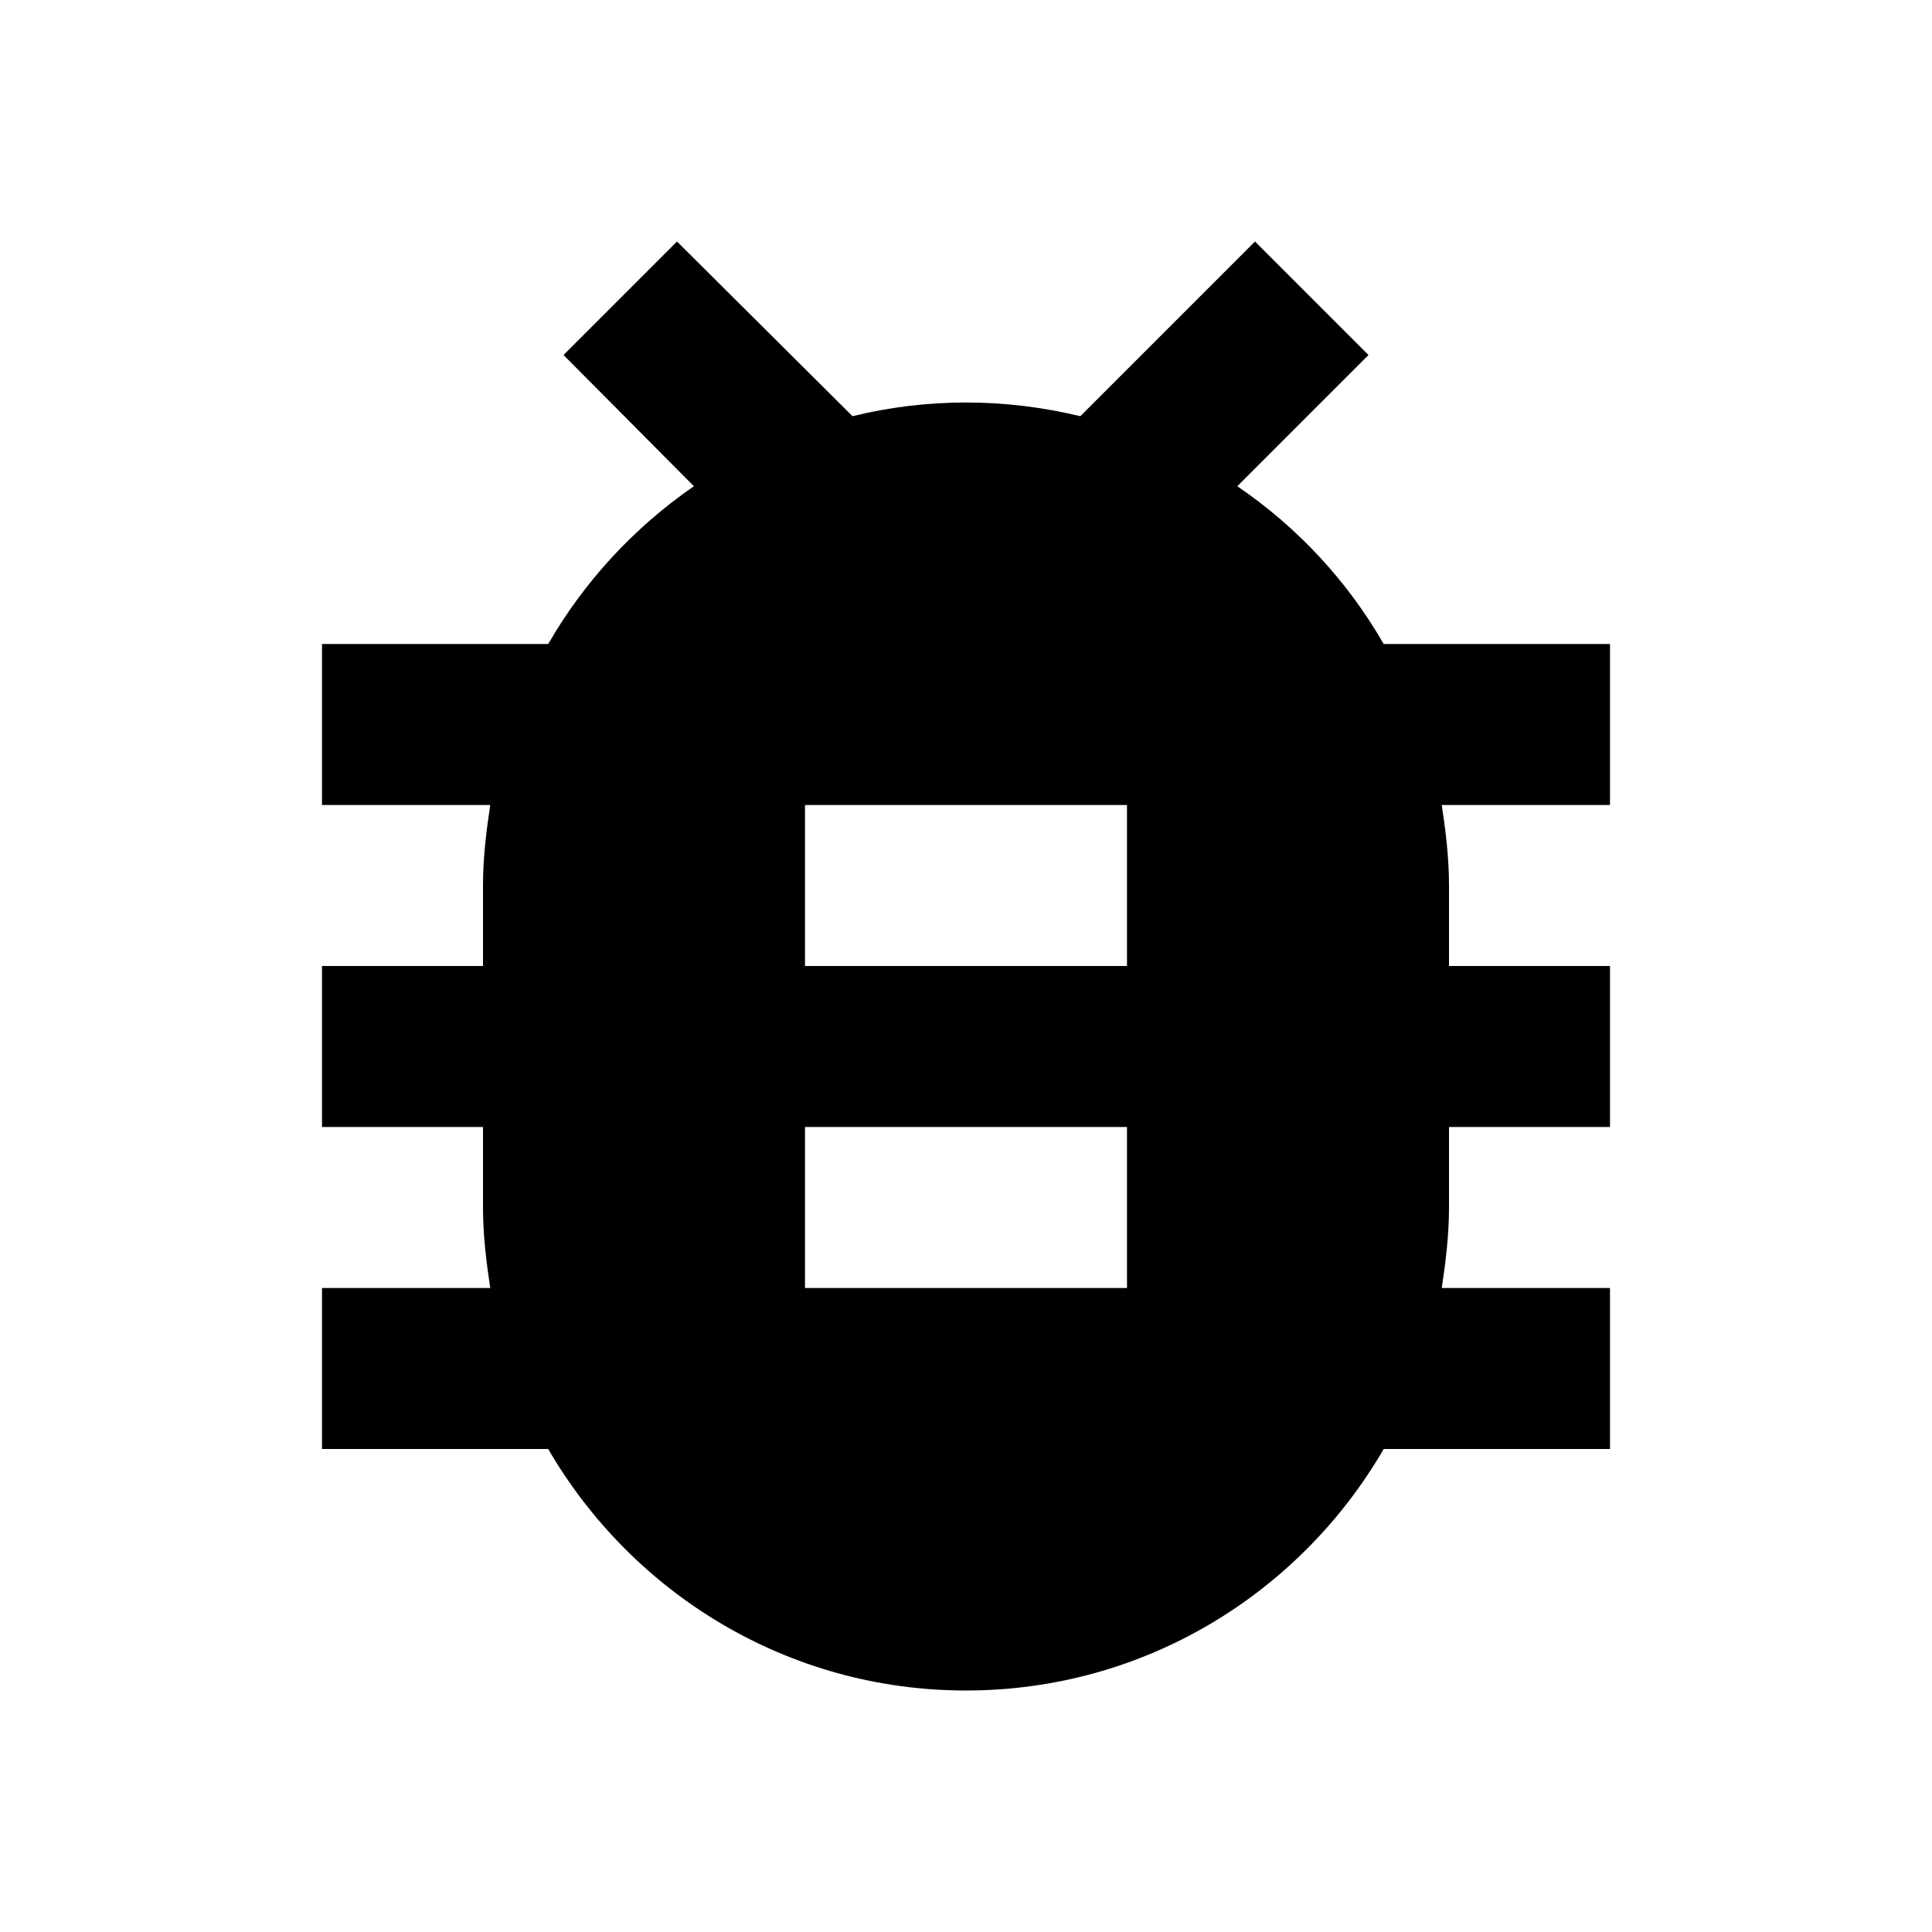
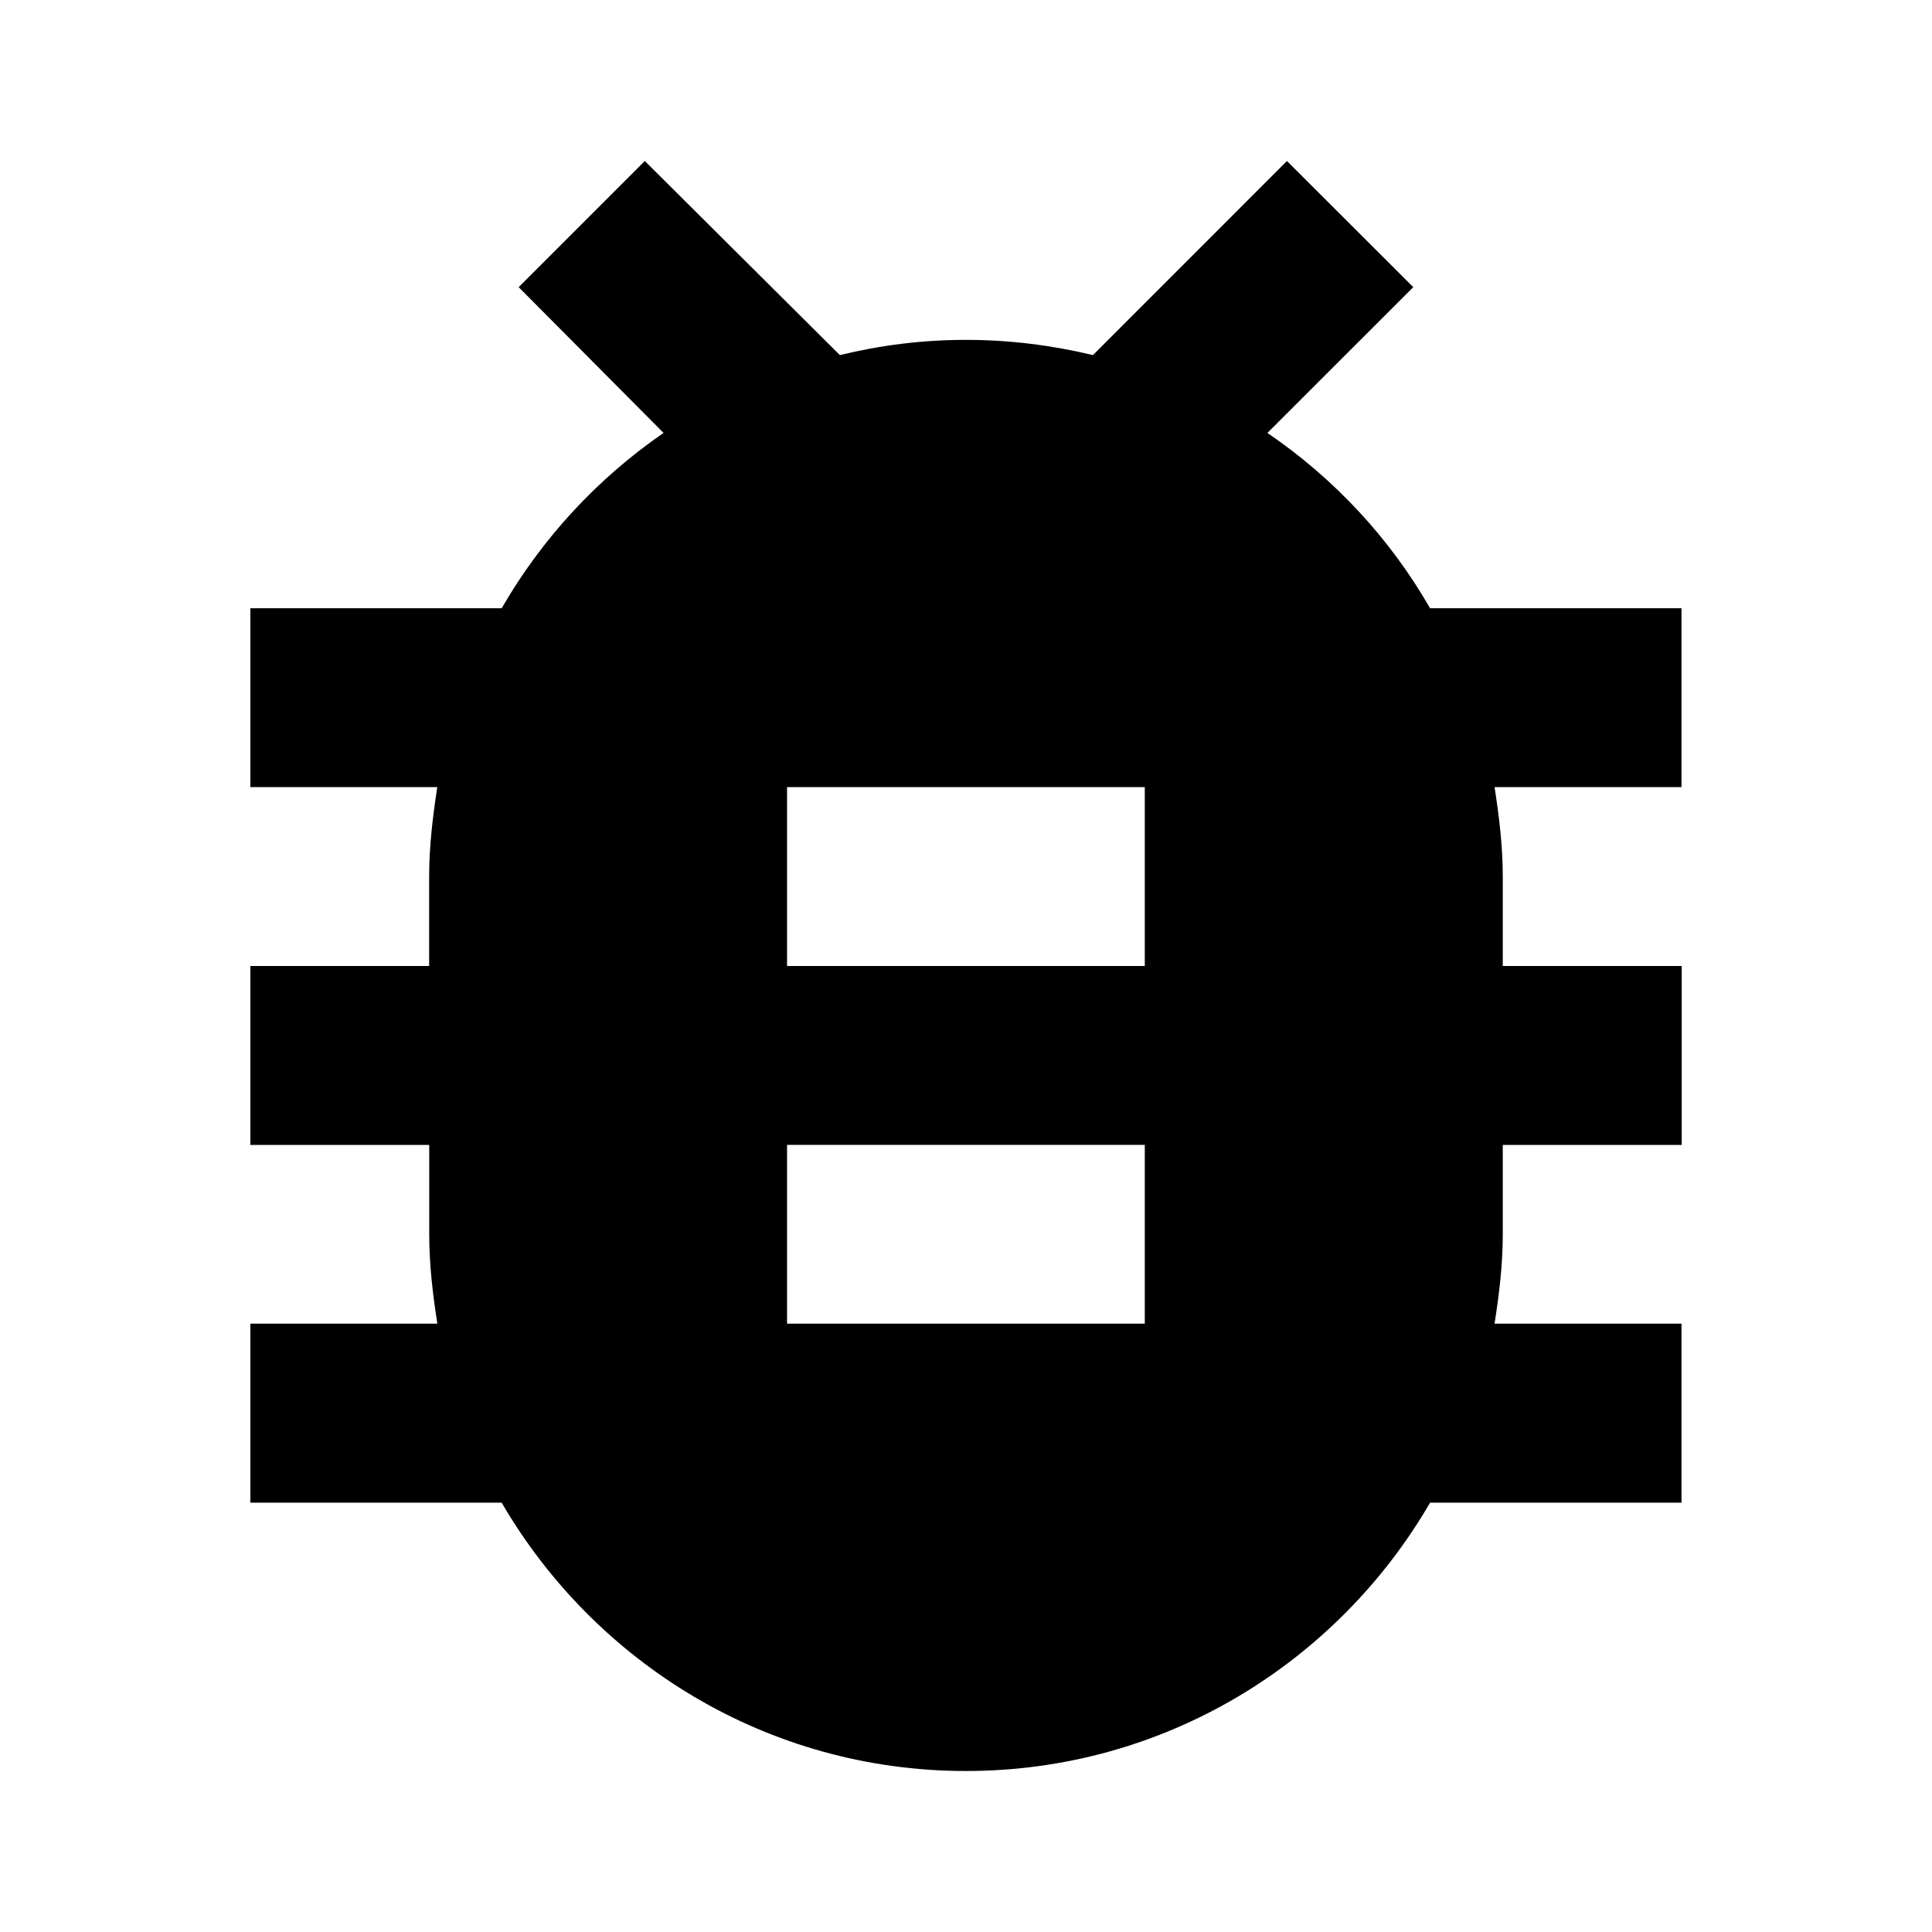
<svg xmlns="http://www.w3.org/2000/svg" version="1.1" id="icon_bug" x="0px" y="0px" width="24px" height="24px" viewBox="0 0 24 24" enable-background="new 0 0 24 24" xml:space="preserve">
-   <path d="M20,8h-2.811C16.74,7.22,16.12,6.55,15.37,6.04L17,4.41L15.59,3l-2.17,2.17C12.96,5.06,12.49,5,12,5s-0.96,0.06-1.41,0.17  L8.41,3L7,4.41l1.62,1.63C7.88,6.55,7.26,7.22,6.81,8H4v2h2.09C6.04,10.33,6,10.66,6,11v1H4v2h2v1c0,0.34,0.04,0.67,0.09,1H4v2h2.81  c1.04,1.79,2.97,3,5.19,3c2.221,0,4.15-1.21,5.189-3H20v-2h-2.09c0.05-0.33,0.09-0.66,0.09-1v-1h2v-2h-2v-1c0-0.34-0.04-0.67-0.09-1  H20V8z M14,16h-4v-2h4V16z M14,12h-4v-2h4V12z" />
+   <path d="M20.888,7.556h-3.123c-0.498-0.867-1.188-1.611-2.021-2.178l1.812-1.811L15.987,2l-2.41,2.411  c-0.512-0.122-1.033-0.189-1.578-0.189s-1.065,0.067-1.566,0.189L8.01,2L6.443,3.567l1.8,1.811C7.421,5.944,6.732,6.689,6.232,7.556  H3.11v2.222h2.322c-0.056,0.367-0.101,0.733-0.101,1.111V12H3.11v2.223h2.222v1.11c0,0.378,0.044,0.745,0.101,1.11H3.11v2.224h3.122  C7.389,20.654,9.532,22,11.999,22c2.468,0,4.611-1.346,5.766-3.333h3.123v-2.224h-2.322c0.057-0.365,0.102-0.732,0.102-1.11v-1.11  h2.223V12h-2.223v-1.111c0-0.377-0.045-0.744-0.102-1.111h2.322V7.556z M14.222,16.443H9.777v-2.221h4.444V16.443z M14.222,12H9.777  V9.778h4.444V12z" />
</svg>
